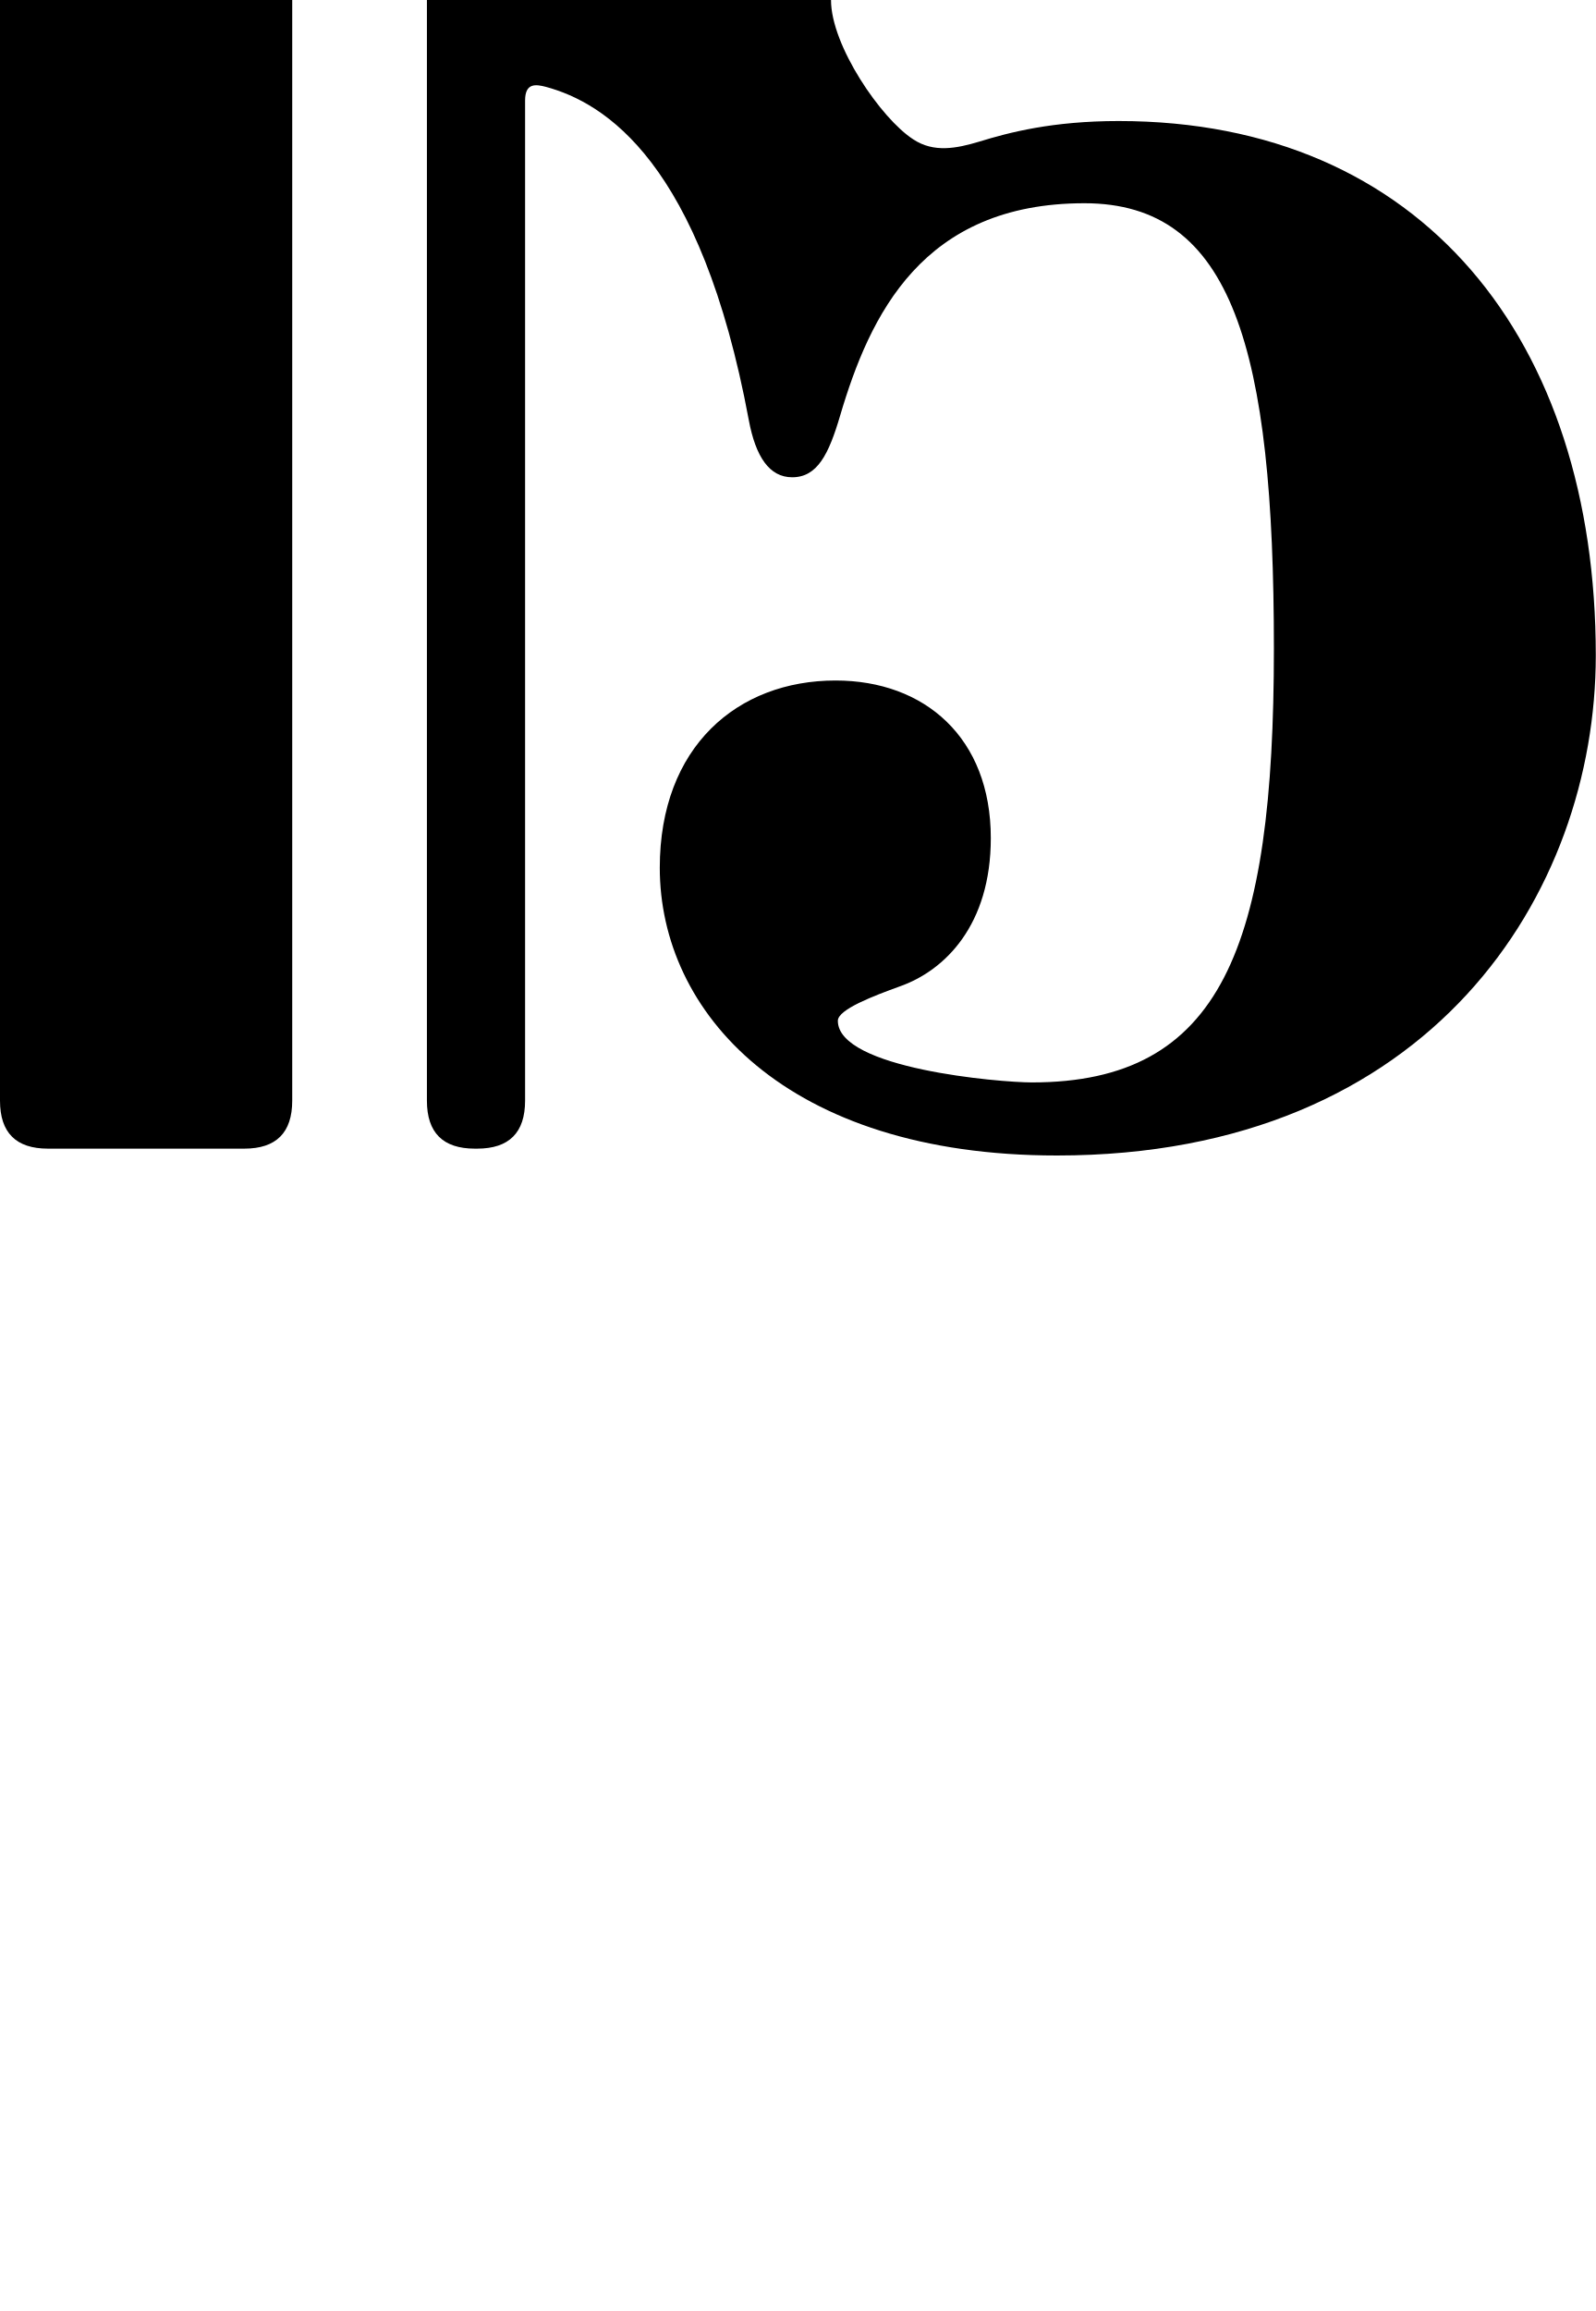
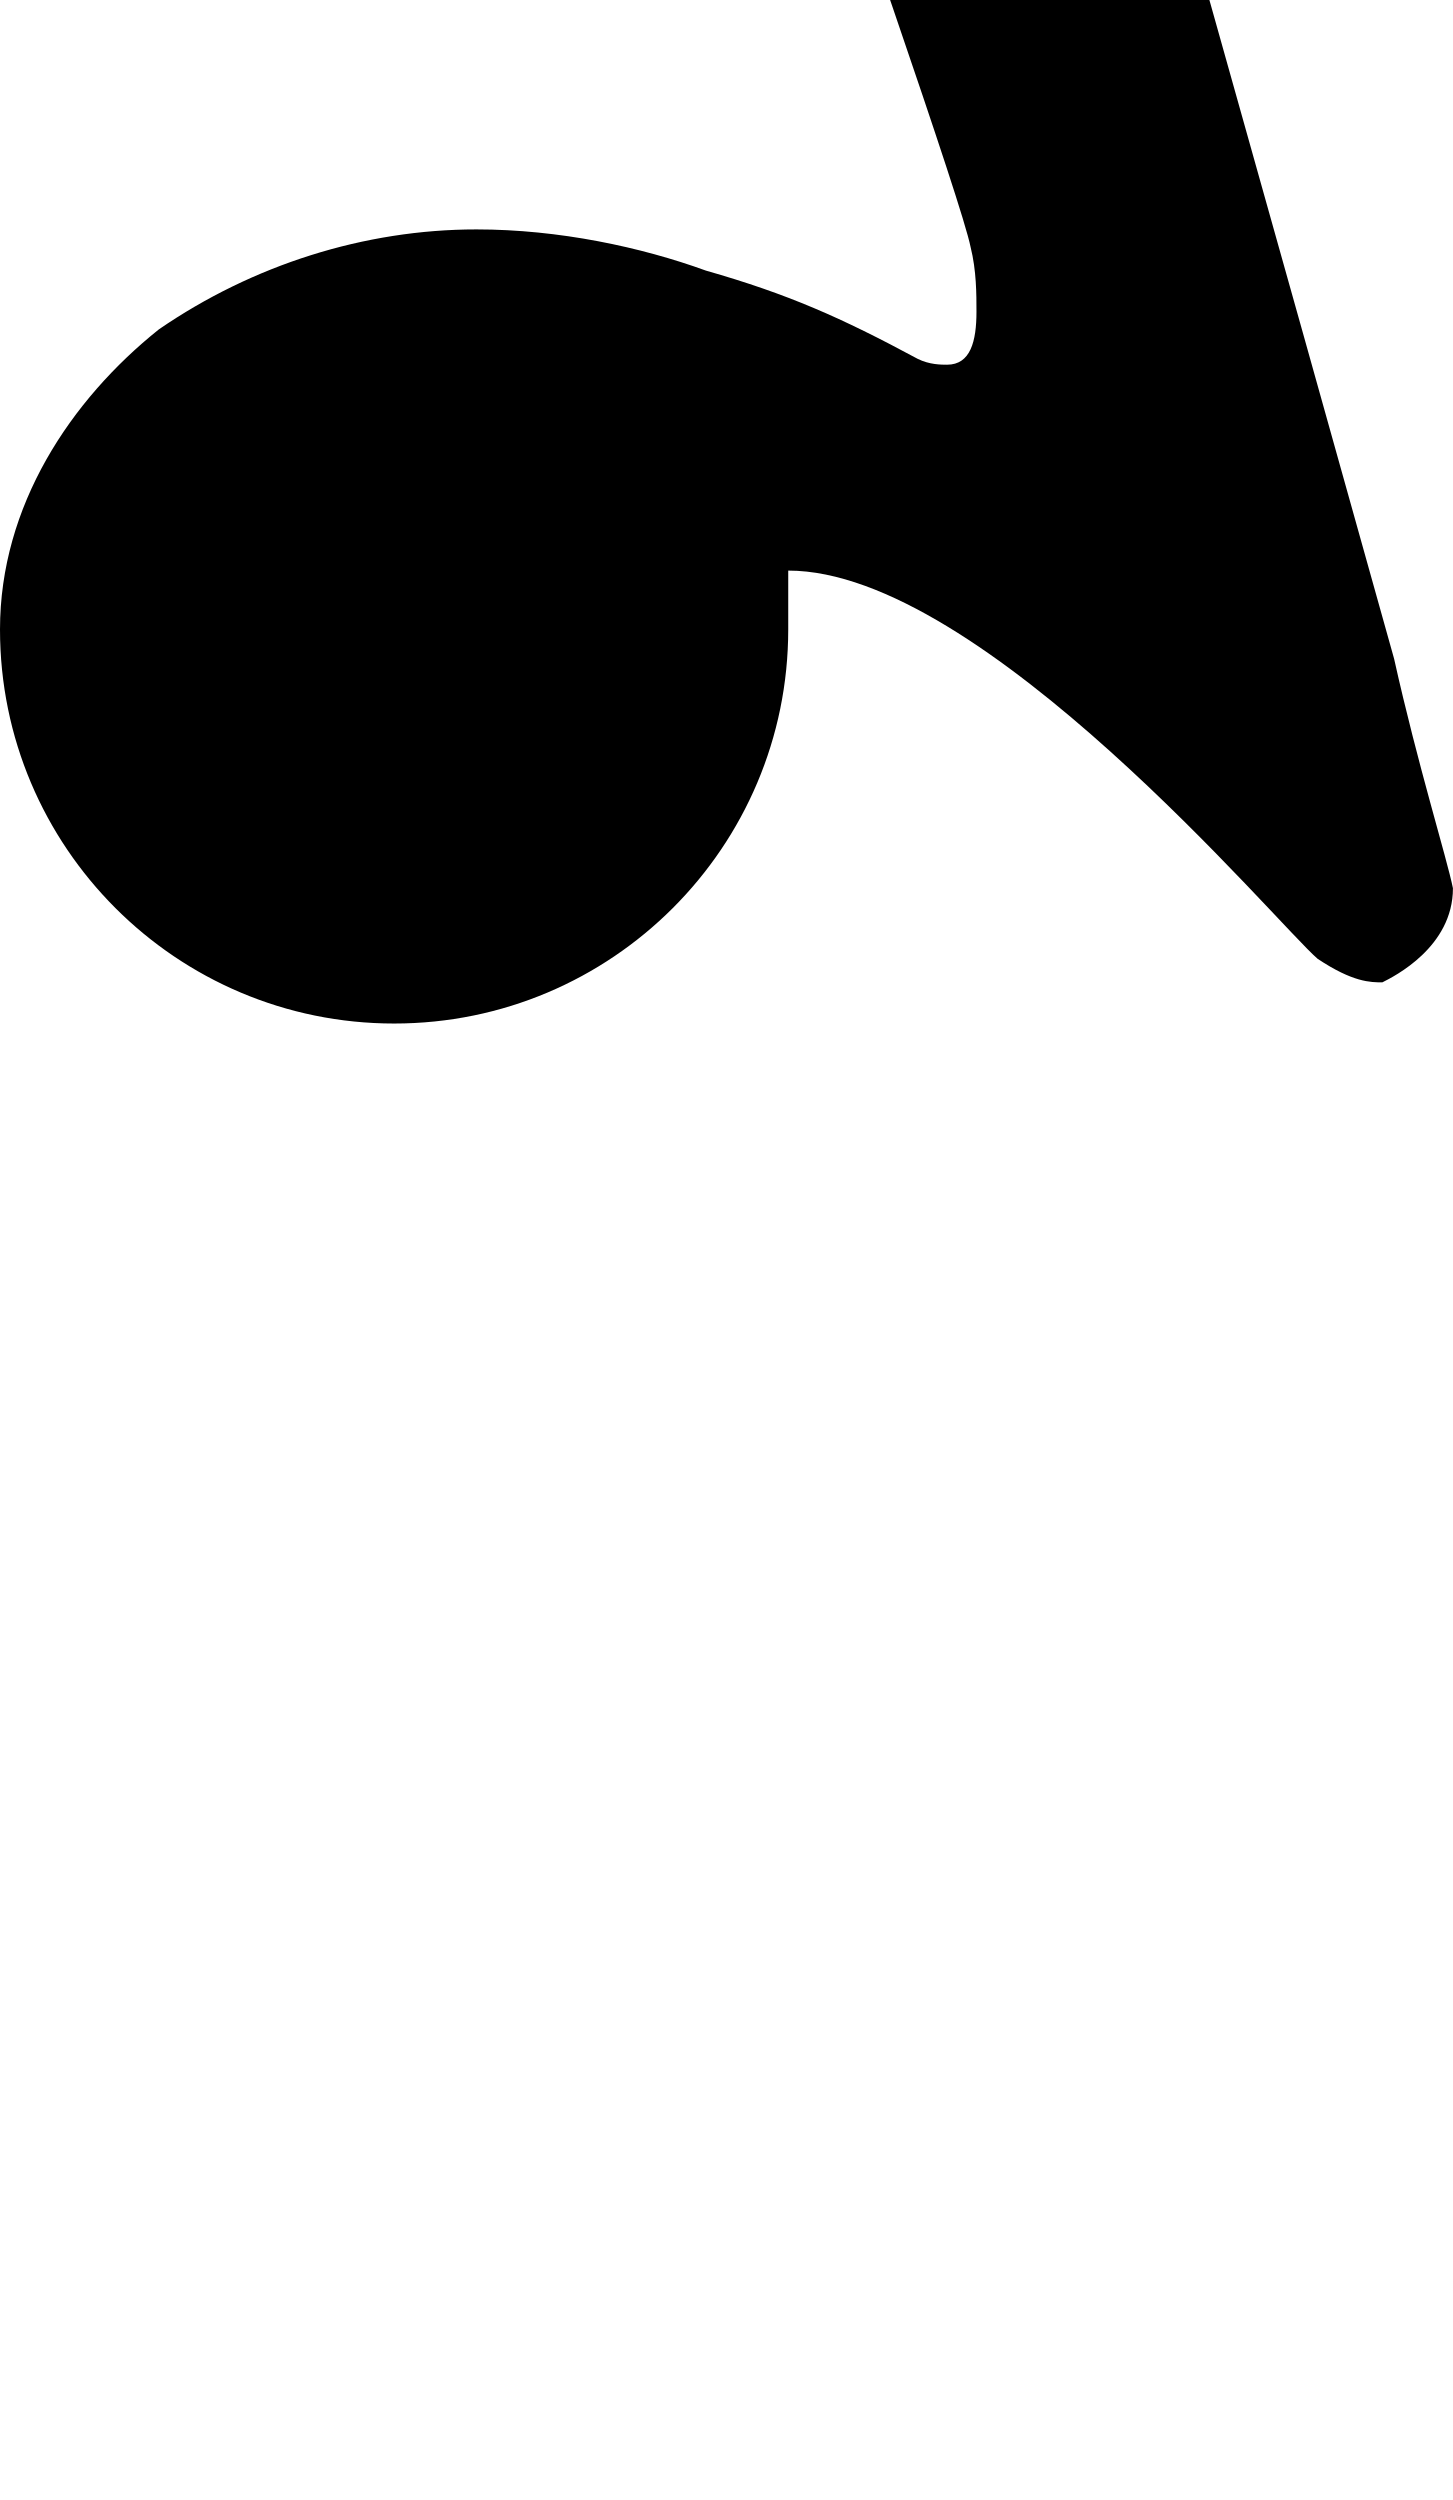
<svg>
-   <path d="M230 482v-438c0 -8 5 -7 9 -6c26 7 68 33 89 146c3 16 9 25 19 25c11 0 16 -10 21 -27c13 -44 36 -93 107 -93c65 0 83 64 83 195s-23 190 -106 190c-14 0 -85 -6 -85 -27c0 -5 16 -11 27 -15c20 -7 40 -27 40 -65c0 -44 -29 -69 -68 -69c-43 0 -77 29 -77 82 c0 63 55 126 174 126c164 0 236 -115 236 -219c0 -138 -76 -234 -209 -234c-29 0 -48 5 -61 9c-10 3 -20 5 -29 -1c-14 -9 -36 -41 -36 -61s22 -52 36 -61c9 -6 19 -4 29 -1c13 4 32 9 61 9c133 0 209 -96 209 -234c0 -104 -72 -219 -236 -219c-119 0 -174 63 -174 126 c0 53 34 82 77 82c39 0 68 -25 68 -69c0 -38 -20 -58 -40 -65c-11 -4 -27 -10 -27 -15c0 -21 71 -27 85 -27c83 0 106 59 106 190s-18 195 -83 195c-71 0 -94 -49 -107 -93c-5 -17 -10 -27 -21 -27c-10 0 -16 9 -19 25c-21 113 -63 139 -89 146c-4 1 -9 2 -9 -6v-438 c0 -14 -7 -21 -21 -21h-1c-14 0 -21 7 -21 21v964c0 14 7 21 21 21h1c14 0 21 -7 21 -21zM21 503h86c14 0 21 -7 21 -21v-964c0 -14 -7 -21 -21 -21h-86c-14 0 -21 7 -21 21v964c0 14 7 21 21 21z" />
+   <path d="M134 107v-10c33 0 83 60 90 66c6 4 9 4 11 4c2 -1 12 -6 12 -16c-1 -5 -6 -21 -10 -39c0 0 -98 -351 -101 -353c-10 -8 -24 -10 -35 -10c-6 0 -29 1 -29 13c18 66 90 265 93 280c1 4 1 8 1 11c0 5 -1 9 -5 9c-1 0 -3 0 -5 -1c-13 -7 -22 -11 -36 -15 c-11 -4 -25 -7 -39 -7c-19 0 -38 6 -54 17c-15 12 -27 30 -27 51c0 37 30 67 67 67s67 -30 67 -67z" />
</svg>
